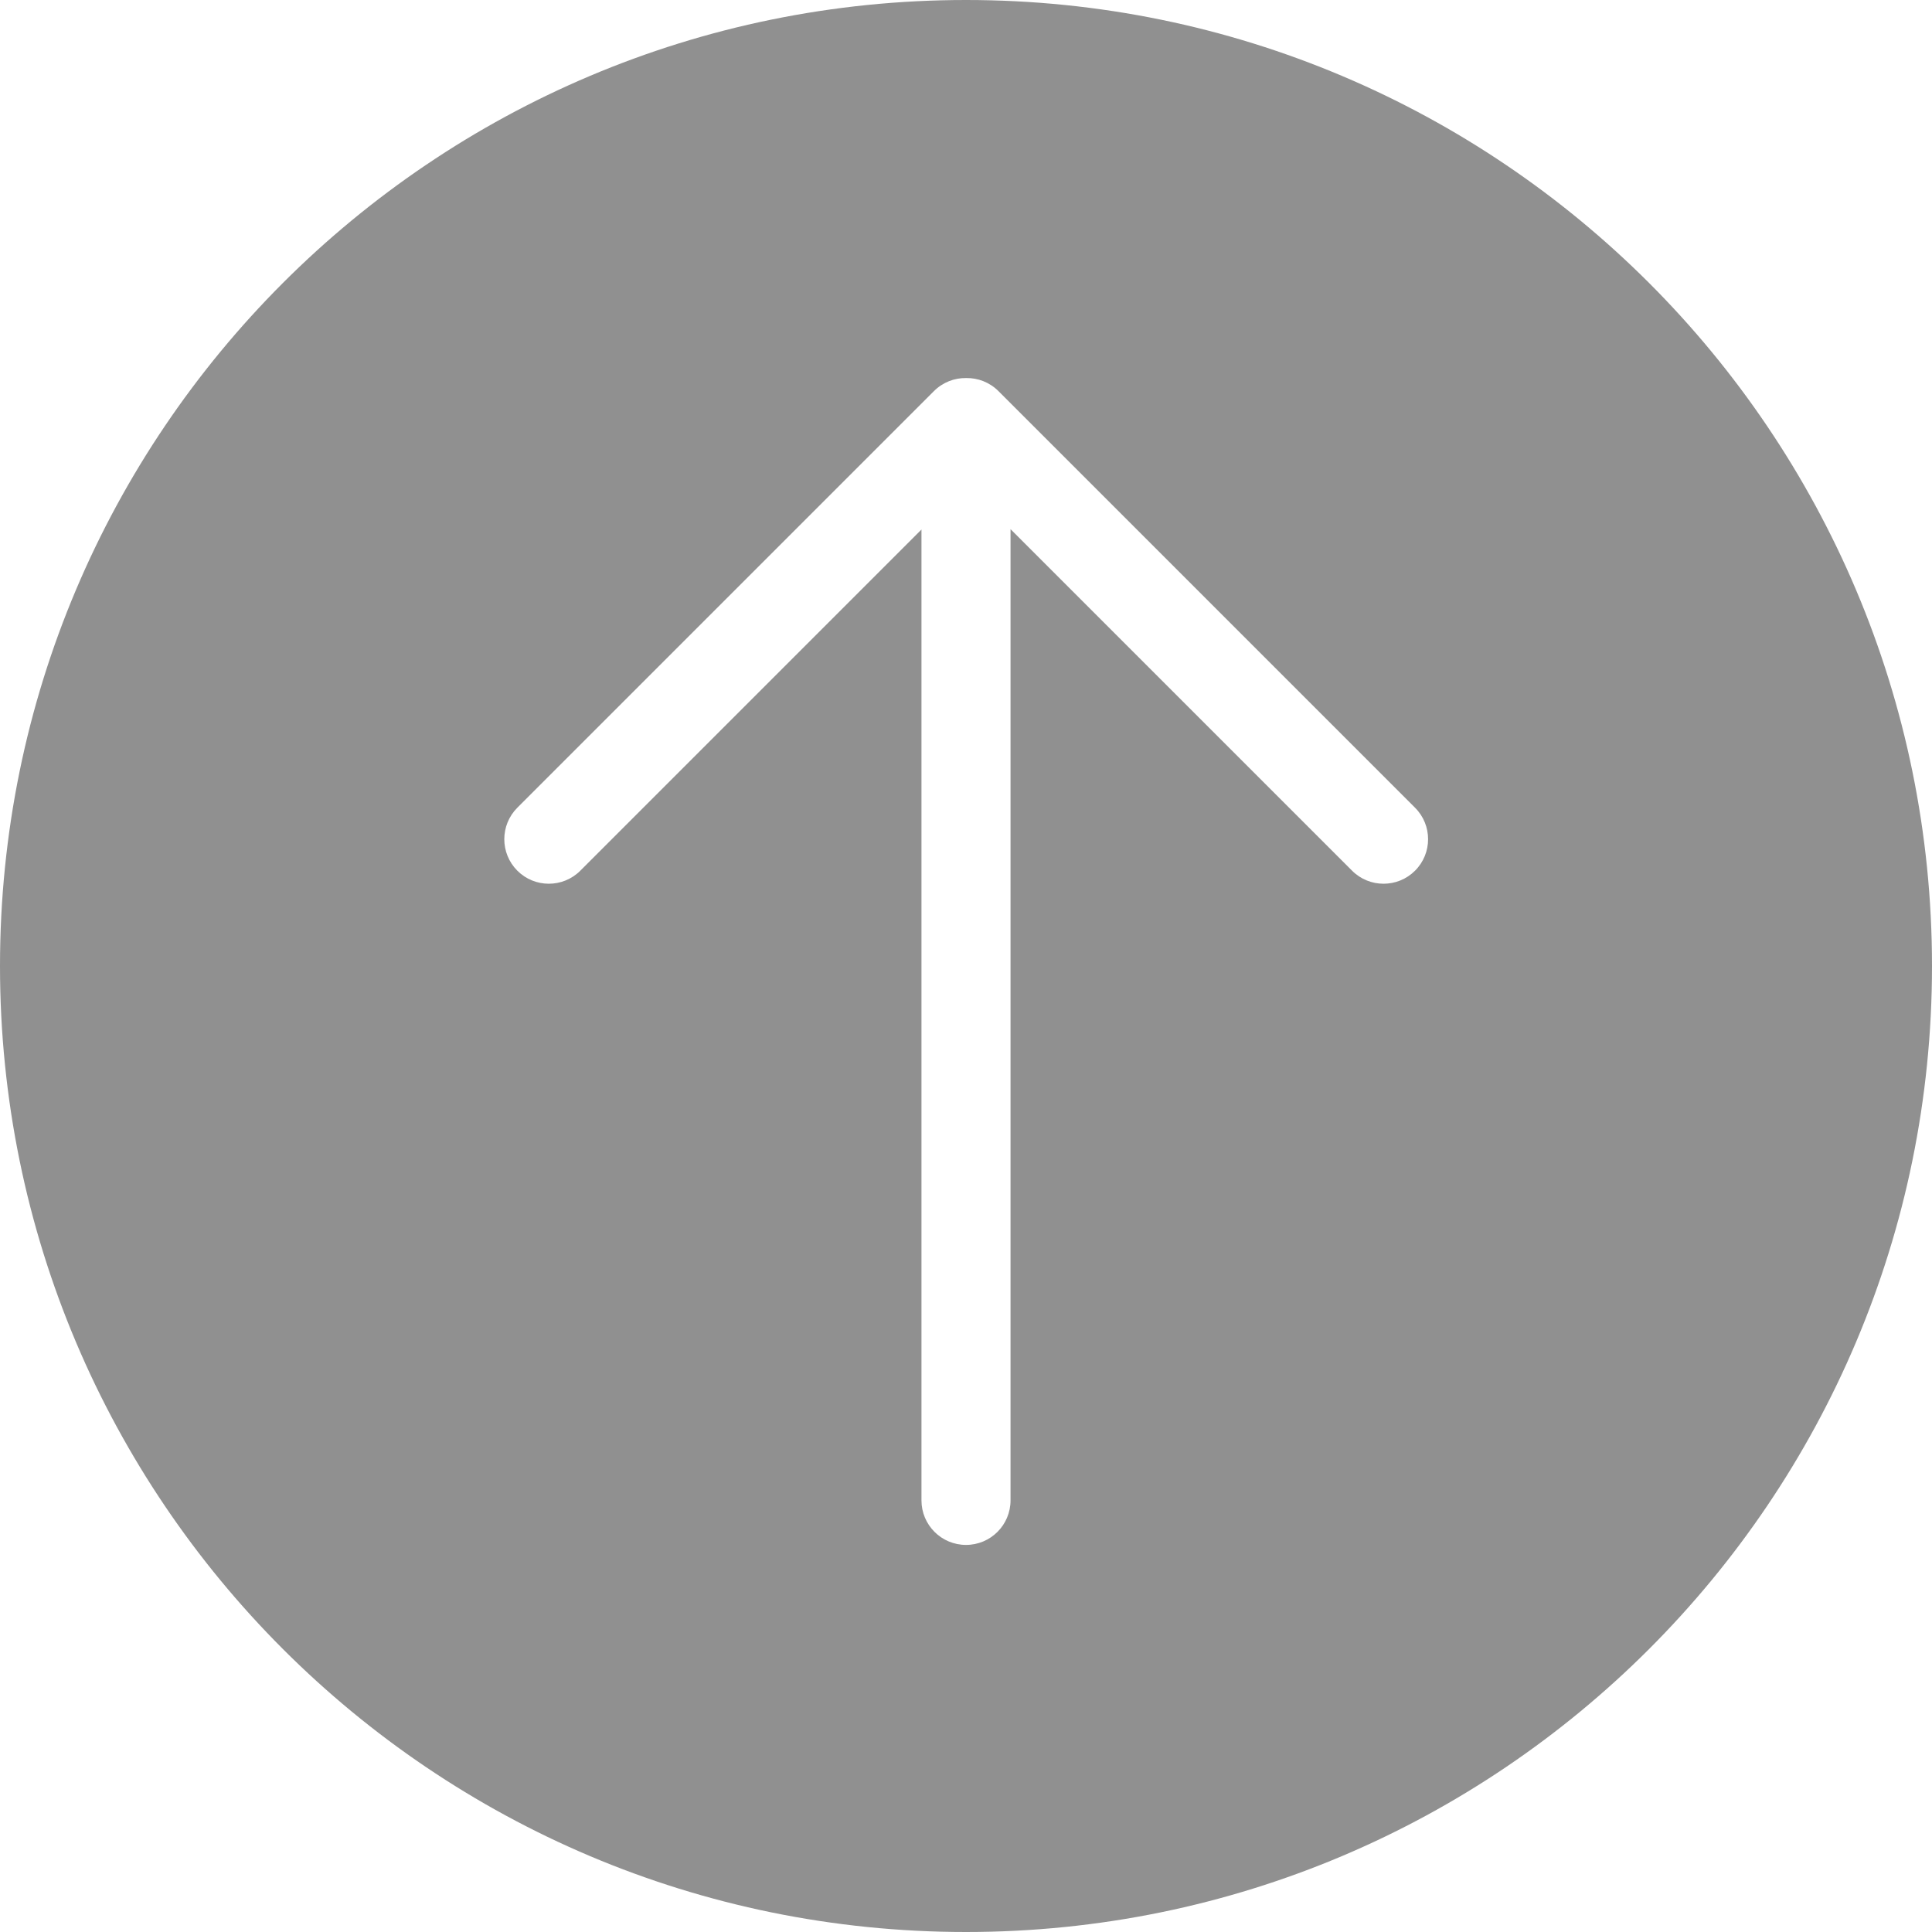
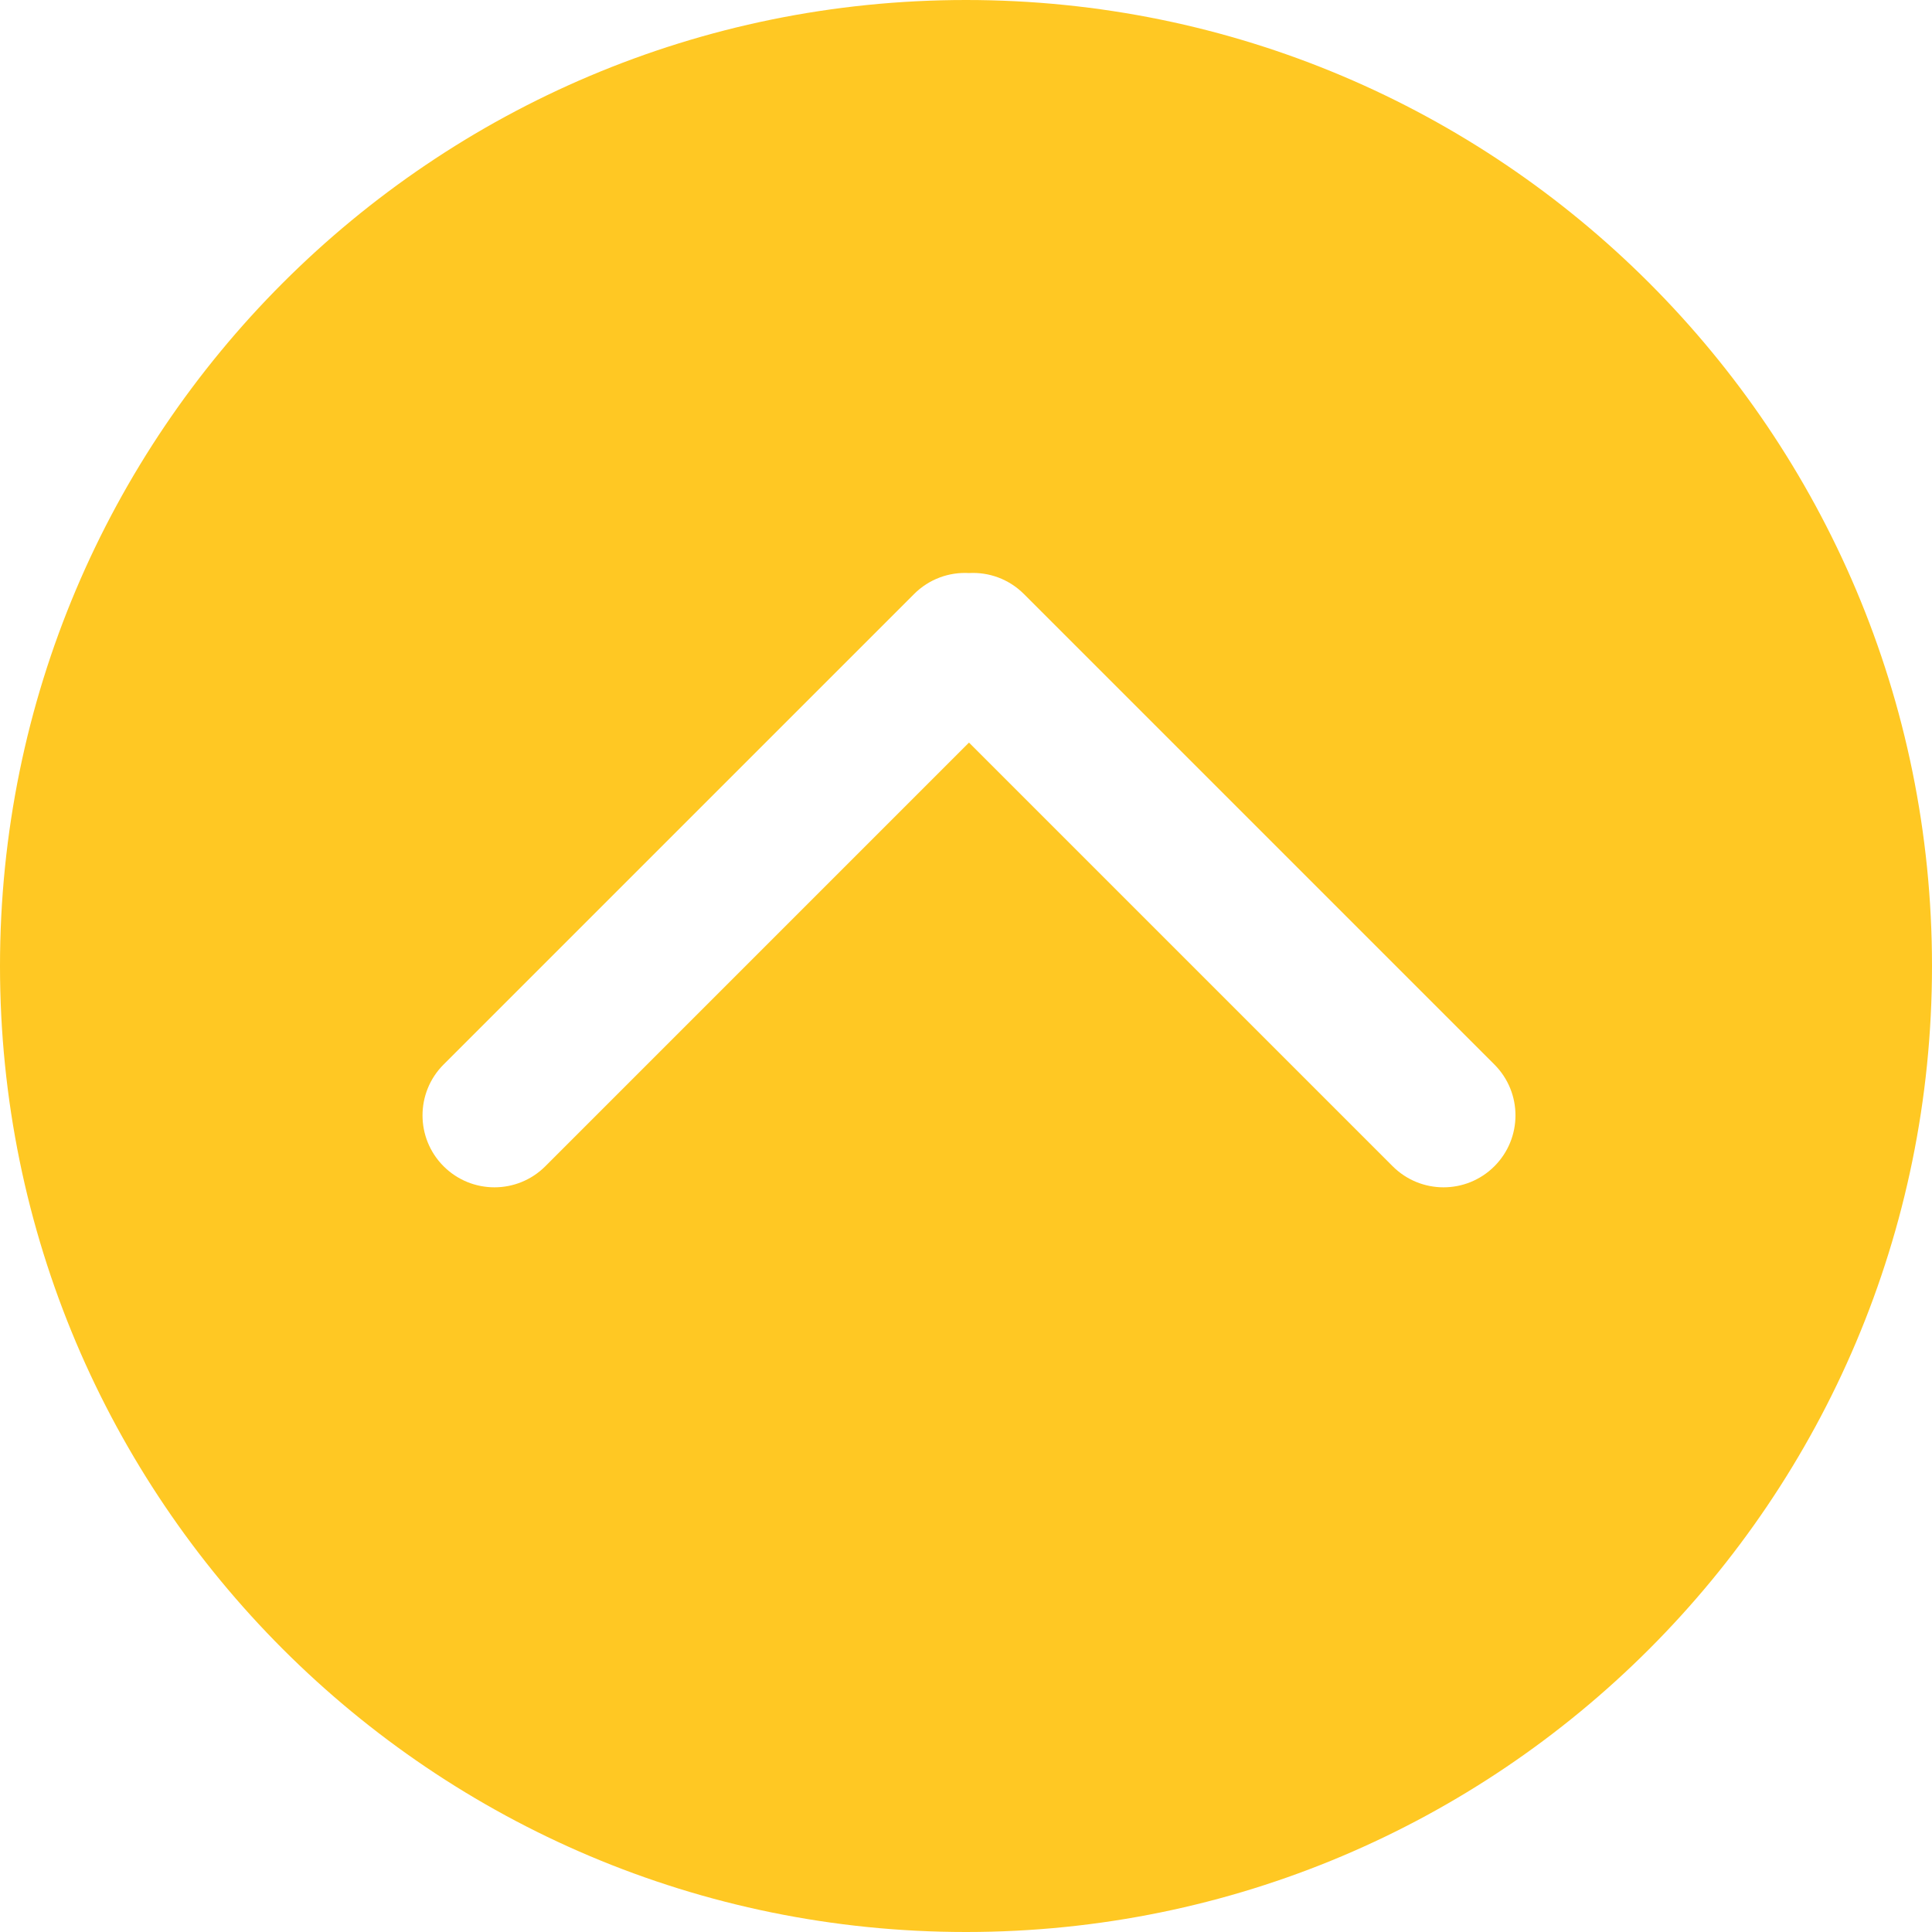
<svg xmlns="http://www.w3.org/2000/svg" width="282px" height="282px" viewBox="0 0 282 282" version="1.1">
  <defs />
  <g id="Page-1" stroke="none" stroke-width="1" fill="none" fill-rule="evenodd">
-     <path d="M147.5,77.236 L197.351,127.088 C199.89,129.626 204.005,129.626 206.544,127.088 C209.082,124.549 209.082,120.434 206.544,117.895 L145.733,57.084 C144.436,55.787 142.727,55.153 141.028,55.181 C139.328,55.153 137.62,55.787 136.323,57.084 L75.512,117.895 C72.974,120.434 72.974,124.549 75.512,127.088 C78.05,129.626 82.166,129.626 84.704,127.088 L134.5,77.292 L134.5,219 C134.5,222.59 137.41,225.5 141,225.5 C144.59,225.5 147.5,222.59 147.5,219 L147.5,77.236 Z M141,282 C63.128,282 0,218.872 0,141 C0,63.128 63.128,0 141,0 C218.872,0 282,63.128 282,141 C282,218.872 218.872,282 141,282 Z" id="Combined-Shape" fill="#909090" />
+     <g id="scrolltotop" fill="#FFC823" fill-rule="nonzero">
+       <path d="M141.437,108.389 L203.278,170.23 C207.379,174.33 214.027,174.33 218.127,170.23 C222.228,166.129 222.228,159.481 218.127,155.38 L149.45,86.703 C147.25,84.503 144.317,83.483 141.437,83.644 C138.558,83.483 135.625,84.503 133.425,86.703 L64.747,155.38 C60.647,159.481 60.647,166.129 64.747,170.23 C68.848,174.33 75.496,174.33 79.597,170.23 L141.437,108.389 Z M141,282 C63.1,282 0,218.9 0,141 C0,63.1 63.1,0 141,0 C218.9,0 282,63.1 282,141 C282,218.9 218.9,282 141,282 Z" id="Combined-Shape" />
+     </g>
  </g>
</svg>
